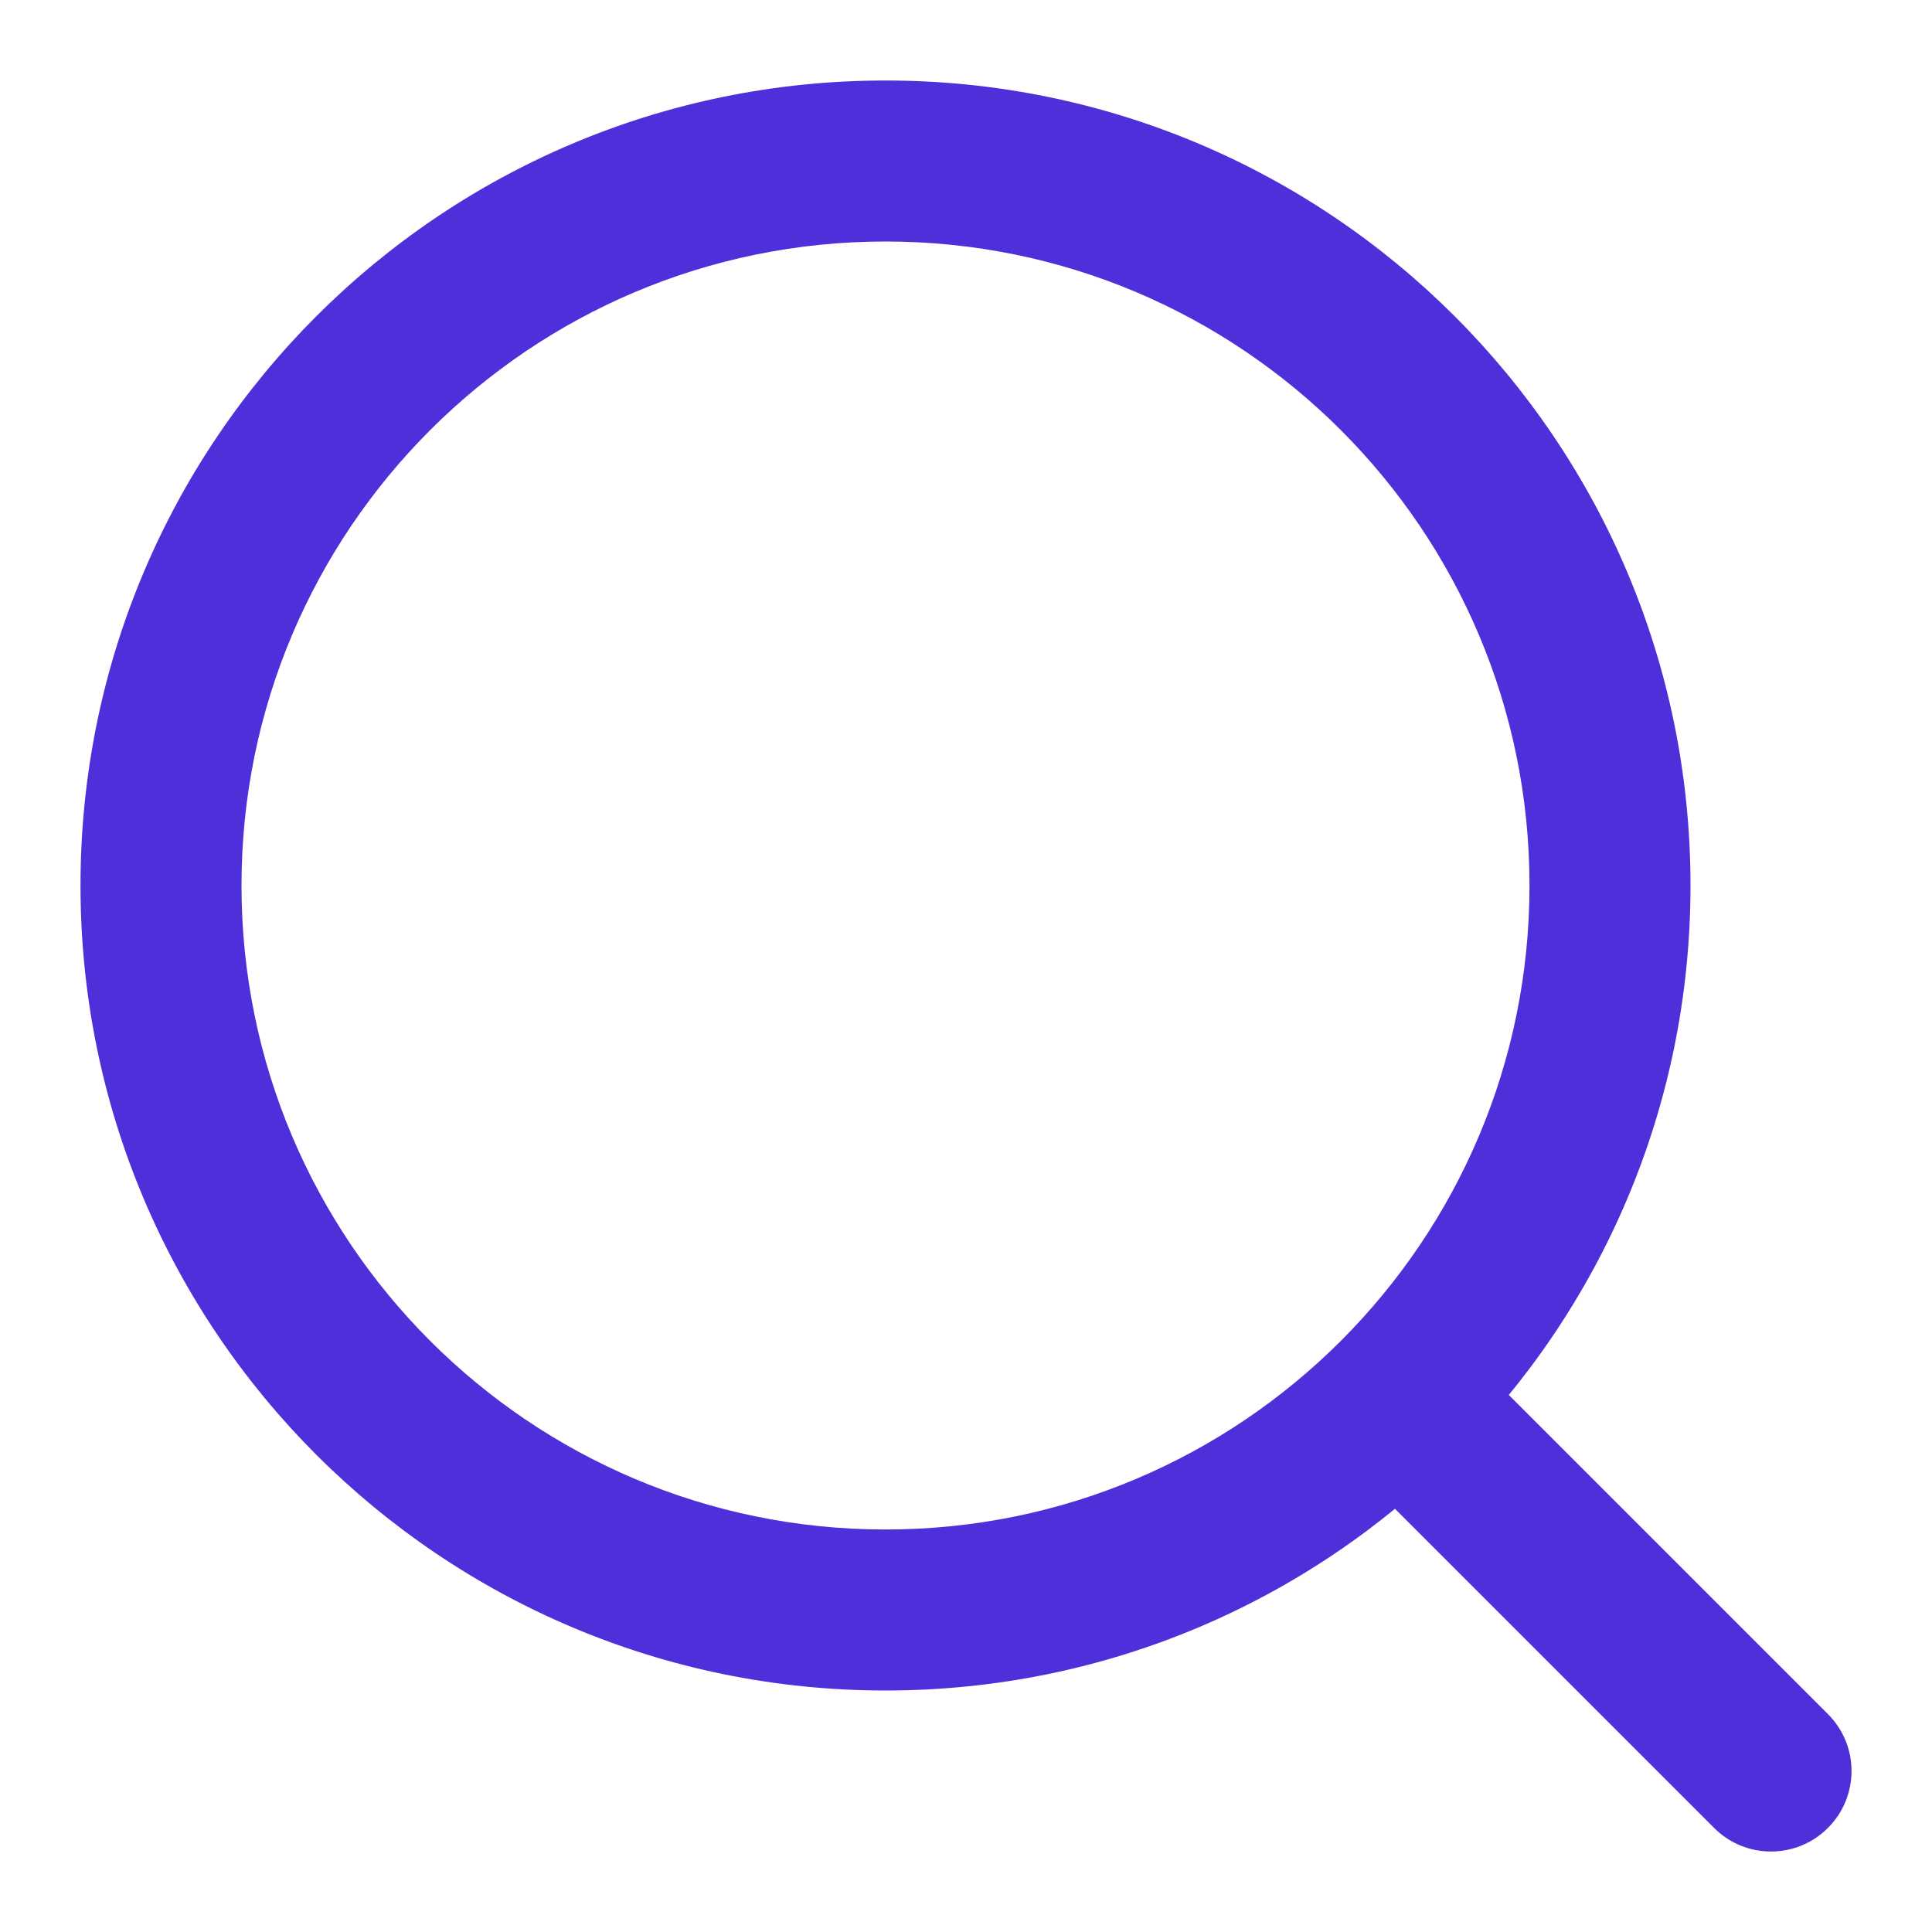
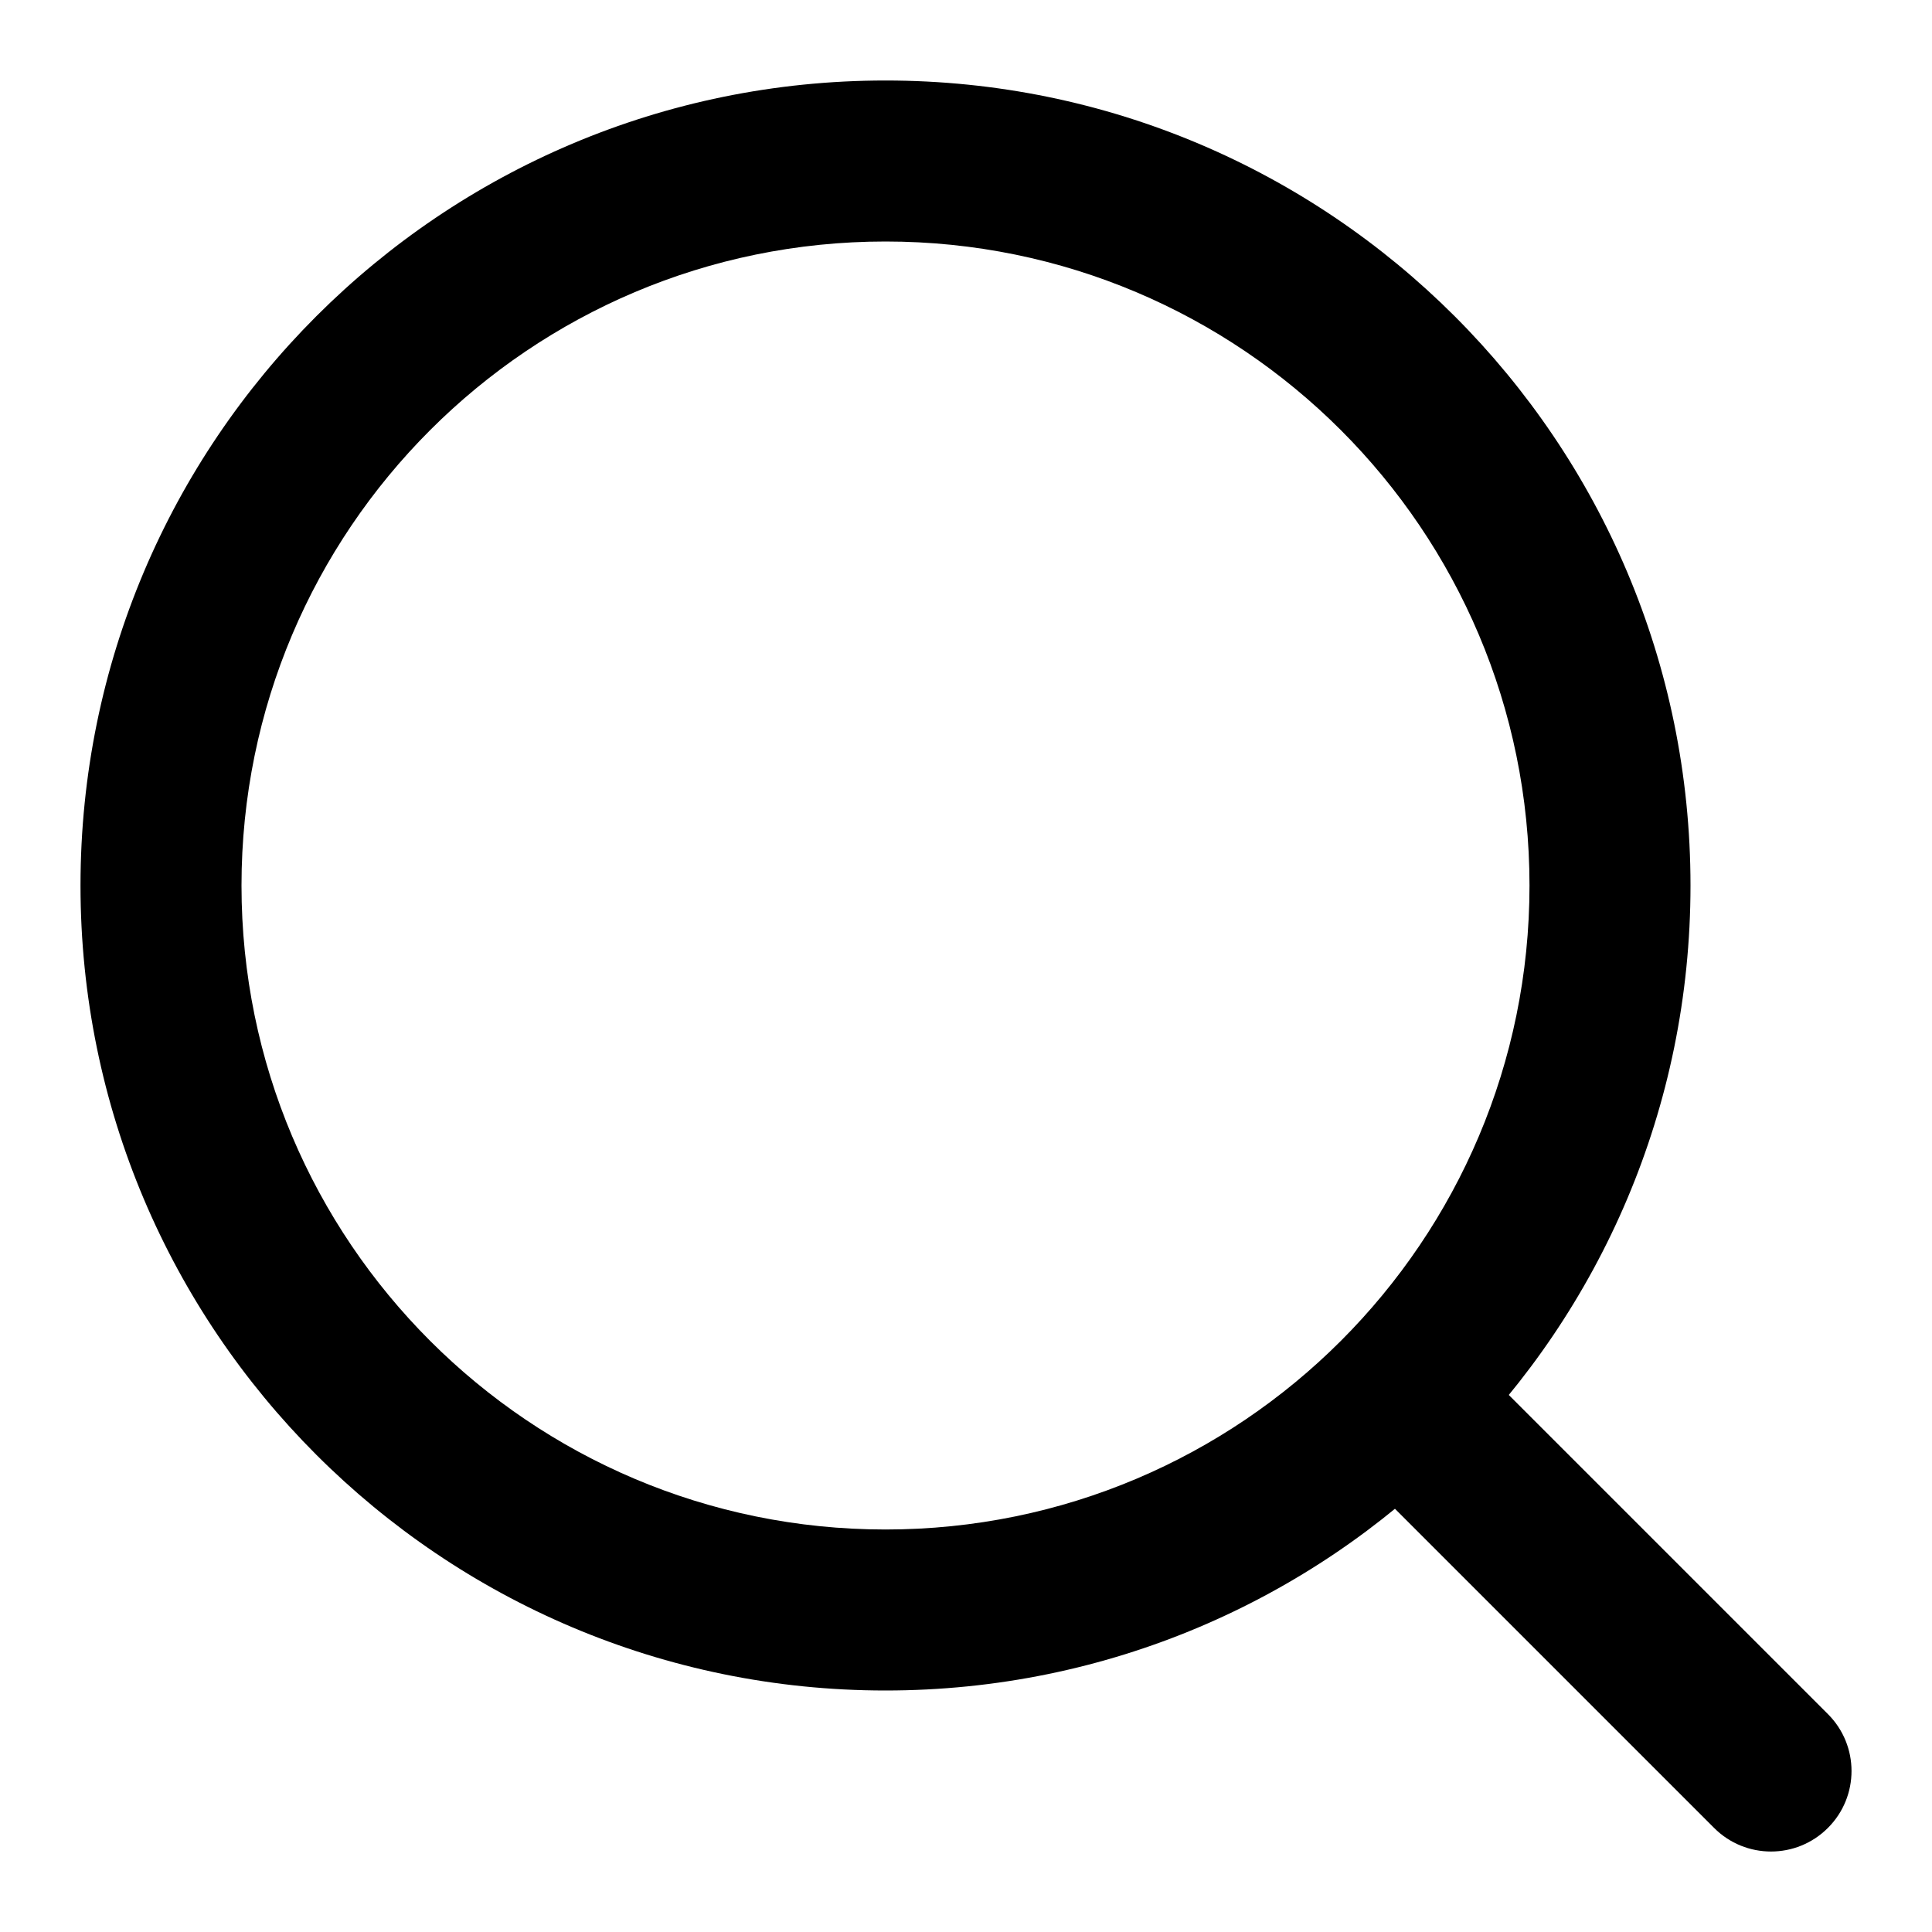
- <svg xmlns="http://www.w3.org/2000/svg" width="24" height="24" viewBox="0 0 24 24" fill="none">
-   <path fill-rule="evenodd" clip-rule="evenodd" d="M16.793 16.793C17.183 16.402 17.817 16.402 18.207 16.793L22.707 21.293C23.098 21.683 23.098 22.317 22.707 22.707C22.317 23.098 21.683 23.098 21.293 22.707L16.793 18.207C16.402 17.817 16.402 17.183 16.793 16.793Z" fill="#4E2FDA" />
-   <path fill-rule="evenodd" clip-rule="evenodd" d="M1 11C1 5.477 5.477 1 11 1C16.523 1 21 5.477 21 11C21 16.523 16.523 21 11 21C5.477 21 1 16.523 1 11ZM11 3C6.582 3 3 6.582 3 11C3 15.418 6.582 19 11 19C15.418 19 19 15.418 19 11C19 6.582 15.418 3 11 3Z" fill="#4E2FDA" />
+ <svg xmlns="http://www.w3.org/2000/svg" width="24" height="24" viewBox="0 0 24 24" fill="#000000">
+   <path fill-rule="evenodd" clip-rule="evenodd" d="M16.793 16.793C17.183 16.402 17.817 16.402 18.207 16.793L22.707 21.293C23.098 21.683 23.098 22.317 22.707 22.707C22.317 23.098 21.683 23.098 21.293 22.707L16.793 18.207C16.402 17.817 16.402 17.183 16.793 16.793Z" fill="#000000" />
+   <path fill-rule="evenodd" clip-rule="evenodd" d="M1 11C1 5.477 5.477 1 11 1C16.523 1 21 5.477 21 11C21 16.523 16.523 21 11 21C5.477 21 1 16.523 1 11ZM11 3C6.582 3 3 6.582 3 11C3 15.418 6.582 19 11 19C15.418 19 19 15.418 19 11C19 6.582 15.418 3 11 3Z" fill="#000000" />
</svg>
